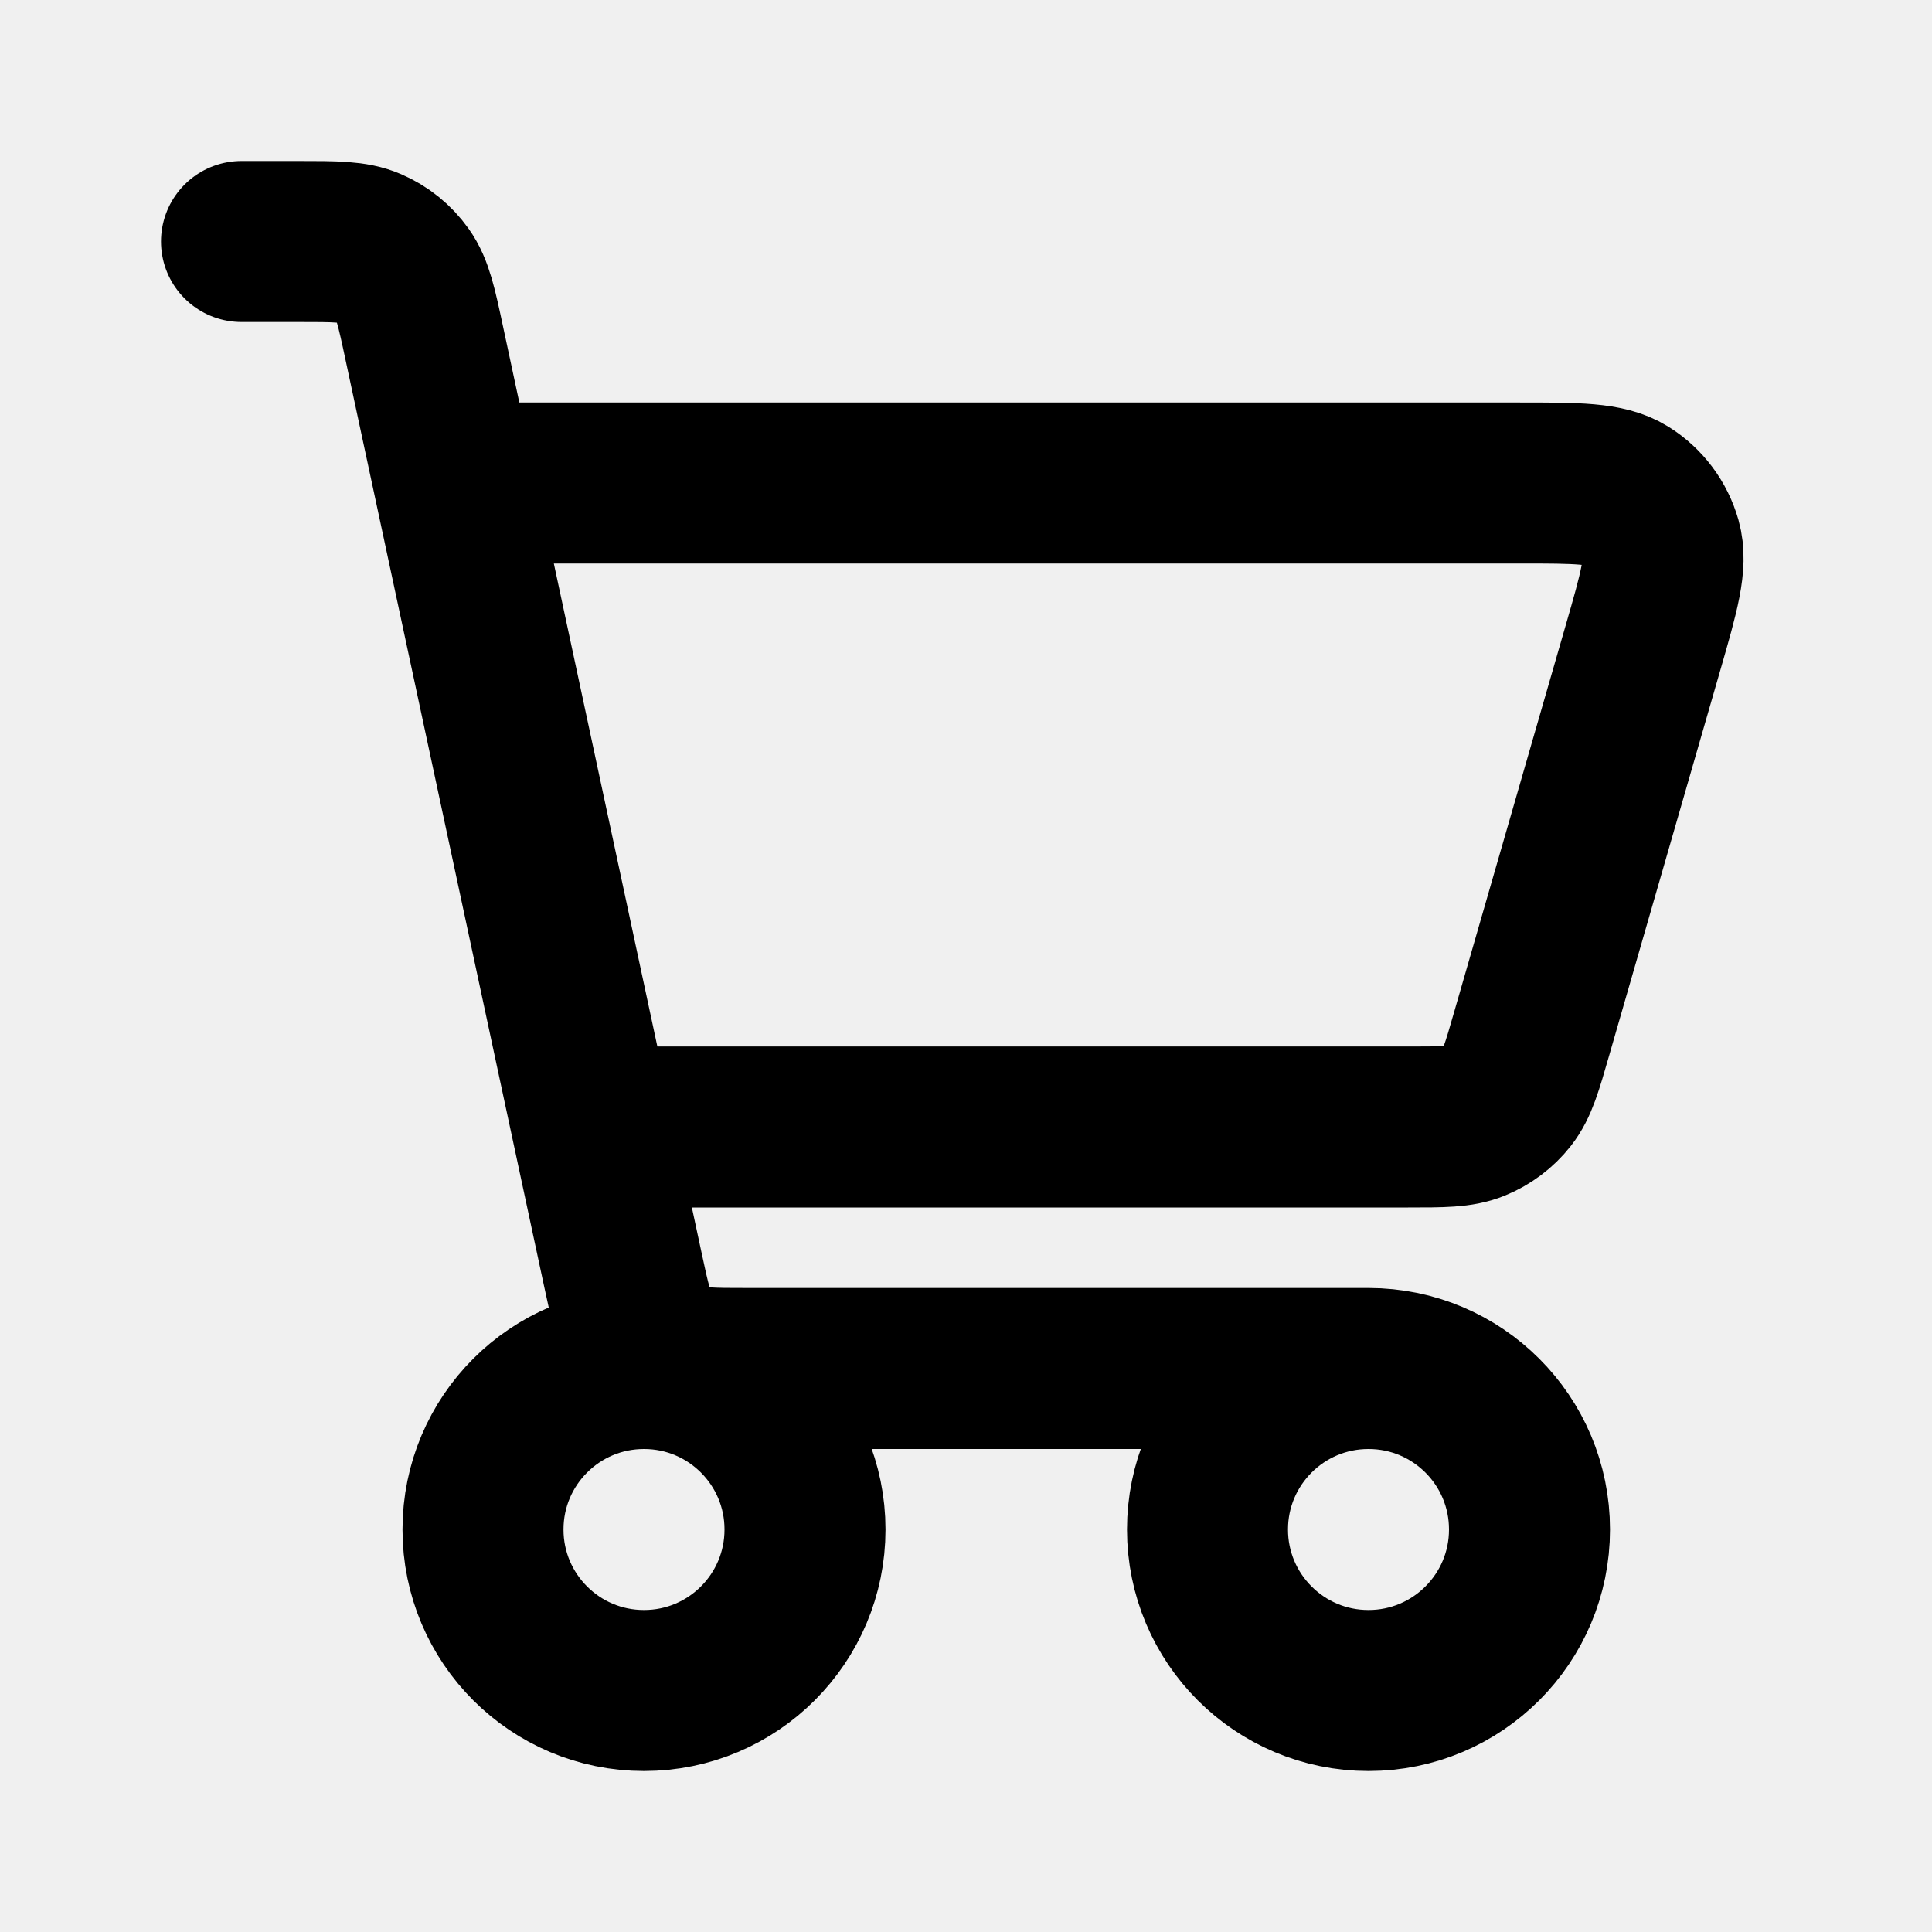
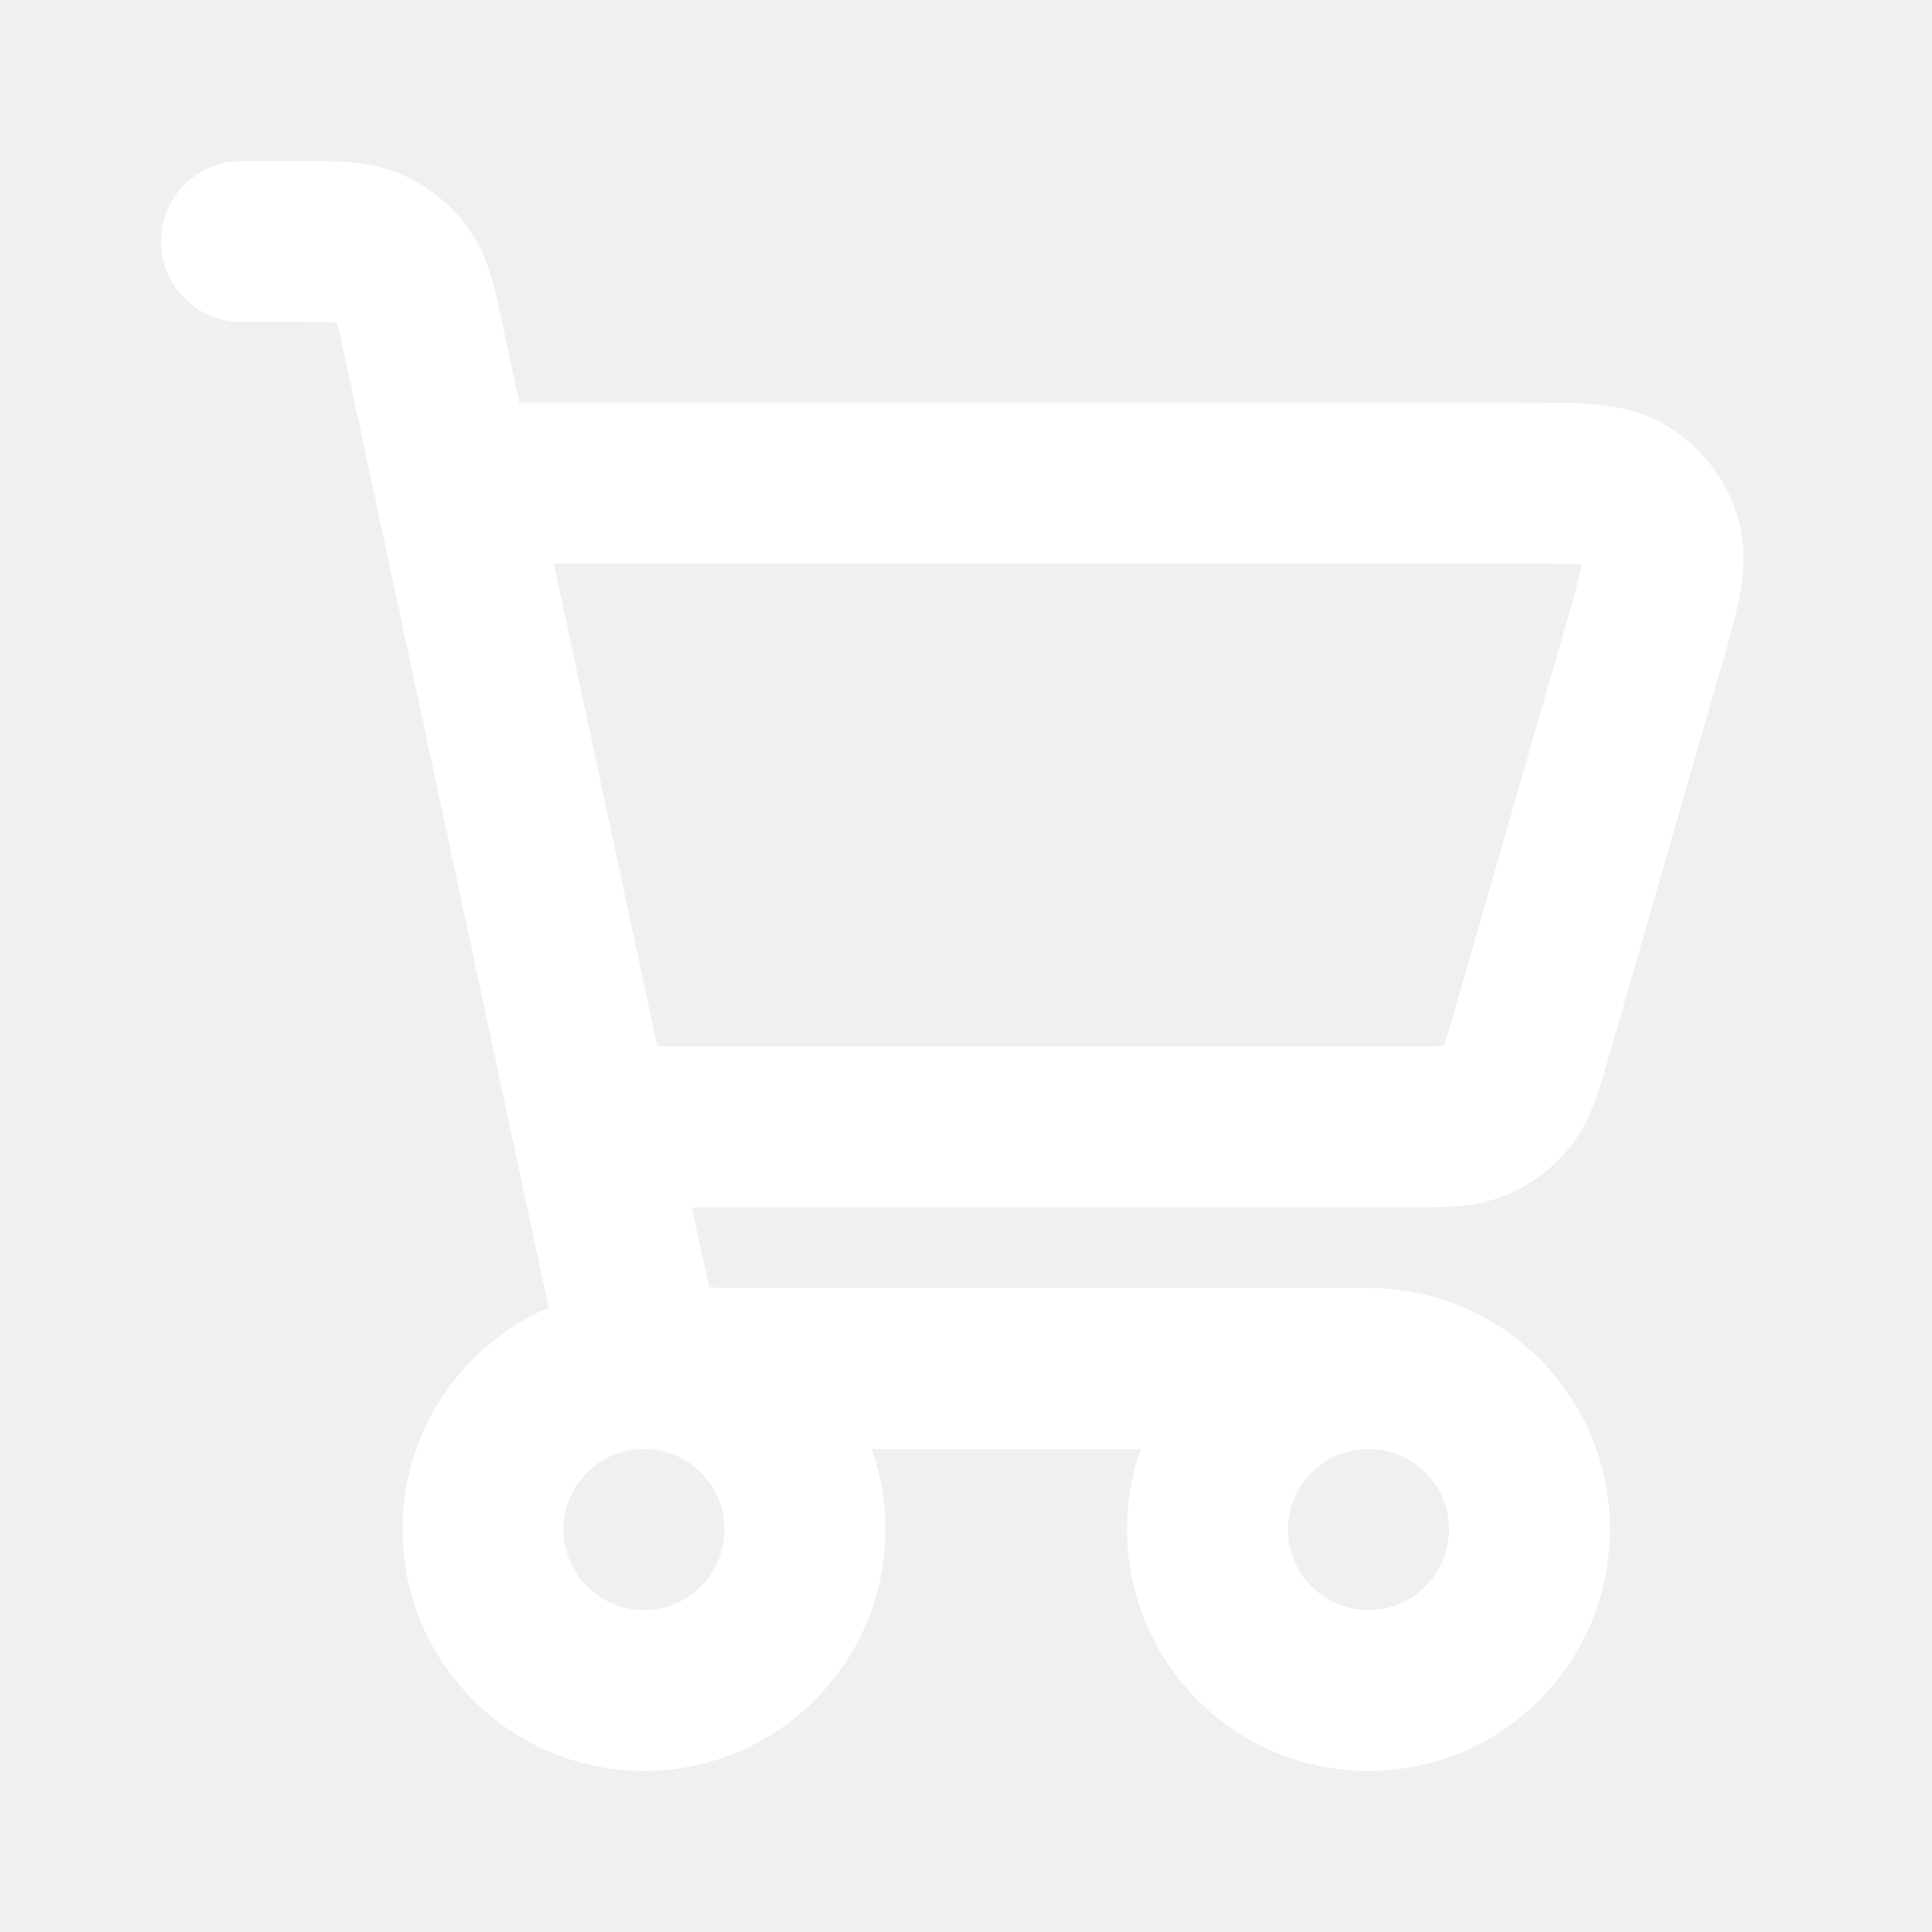
<svg xmlns="http://www.w3.org/2000/svg" width="800px" height="800px" viewBox="0 0 24 24" fill="none">
  <g id="Interface / Shopping_Cart_01">
-     <path id="Vector" d="M17 17C15.895 17 15 17.895 15 19C15 20.105 15.895 21 17 21C18.105 21 19 20.105 19 19C19 17.895 18.105 17 17 17ZM17 17H9.294C8.833 17 8.602 17 8.412 16.918C8.245 16.846 8.099 16.729 7.994 16.581C7.875 16.414 7.827 16.191 7.733 15.751L5.271 4.265C5.175 3.814 5.126 3.588 5.006 3.42C4.9 3.271 4.755 3.154 4.587 3.082C4.397 3 4.168 3 3.707 3H3M6 6H18.873C19.595 6 19.956 6 20.198 6.15C20.41 6.282 20.565 6.489 20.633 6.729C20.71 7.003 20.611 7.35 20.411 8.043L19.026 12.844C18.907 13.258 18.847 13.465 18.726 13.619C18.619 13.755 18.477 13.861 18.317 13.926C18.136 14 17.921 14 17.492 14H7.73M8 21C6.895 21 6 20.105 6 19C6 17.895 6.895 17 8 17C9.105 17 10 17.895 10 19C10 20.105 9.105 21 8 21Z" stroke="#000000" stroke-width="2" stroke-linecap="round" stroke-linejoin="round" />
+     <path id="Vector" d="M17 17C15.895 17 15 17.895 15 19C15 20.105 15.895 21 17 21C18.105 21 19 20.105 19 19C19 17.895 18.105 17 17 17ZM17 17H9.294C8.833 17 8.602 17 8.412 16.918C8.245 16.846 8.099 16.729 7.994 16.581C7.875 16.414 7.827 16.191 7.733 15.751L5.271 4.265C5.175 3.814 5.126 3.588 5.006 3.42C4.9 3.271 4.755 3.154 4.587 3.082C4.397 3 4.168 3 3.707 3H3M6 6H18.873C19.595 6 19.956 6 20.198 6.15C20.41 6.282 20.565 6.489 20.633 6.729C20.71 7.003 20.611 7.35 20.411 8.043L19.026 12.844C18.907 13.258 18.847 13.465 18.726 13.619C18.619 13.755 18.477 13.861 18.317 13.926C18.136 14 17.921 14 17.492 14H7.73M8 21C6.895 21 6 20.105 6 19C6 17.895 6.895 17 8 17C9.105 17 10 17.895 10 19C10 20.105 9.105 21 8 21Z" stroke="white" stroke-width="2" stroke-linecap="round" stroke-linejoin="round" />
  </g>
</svg>
